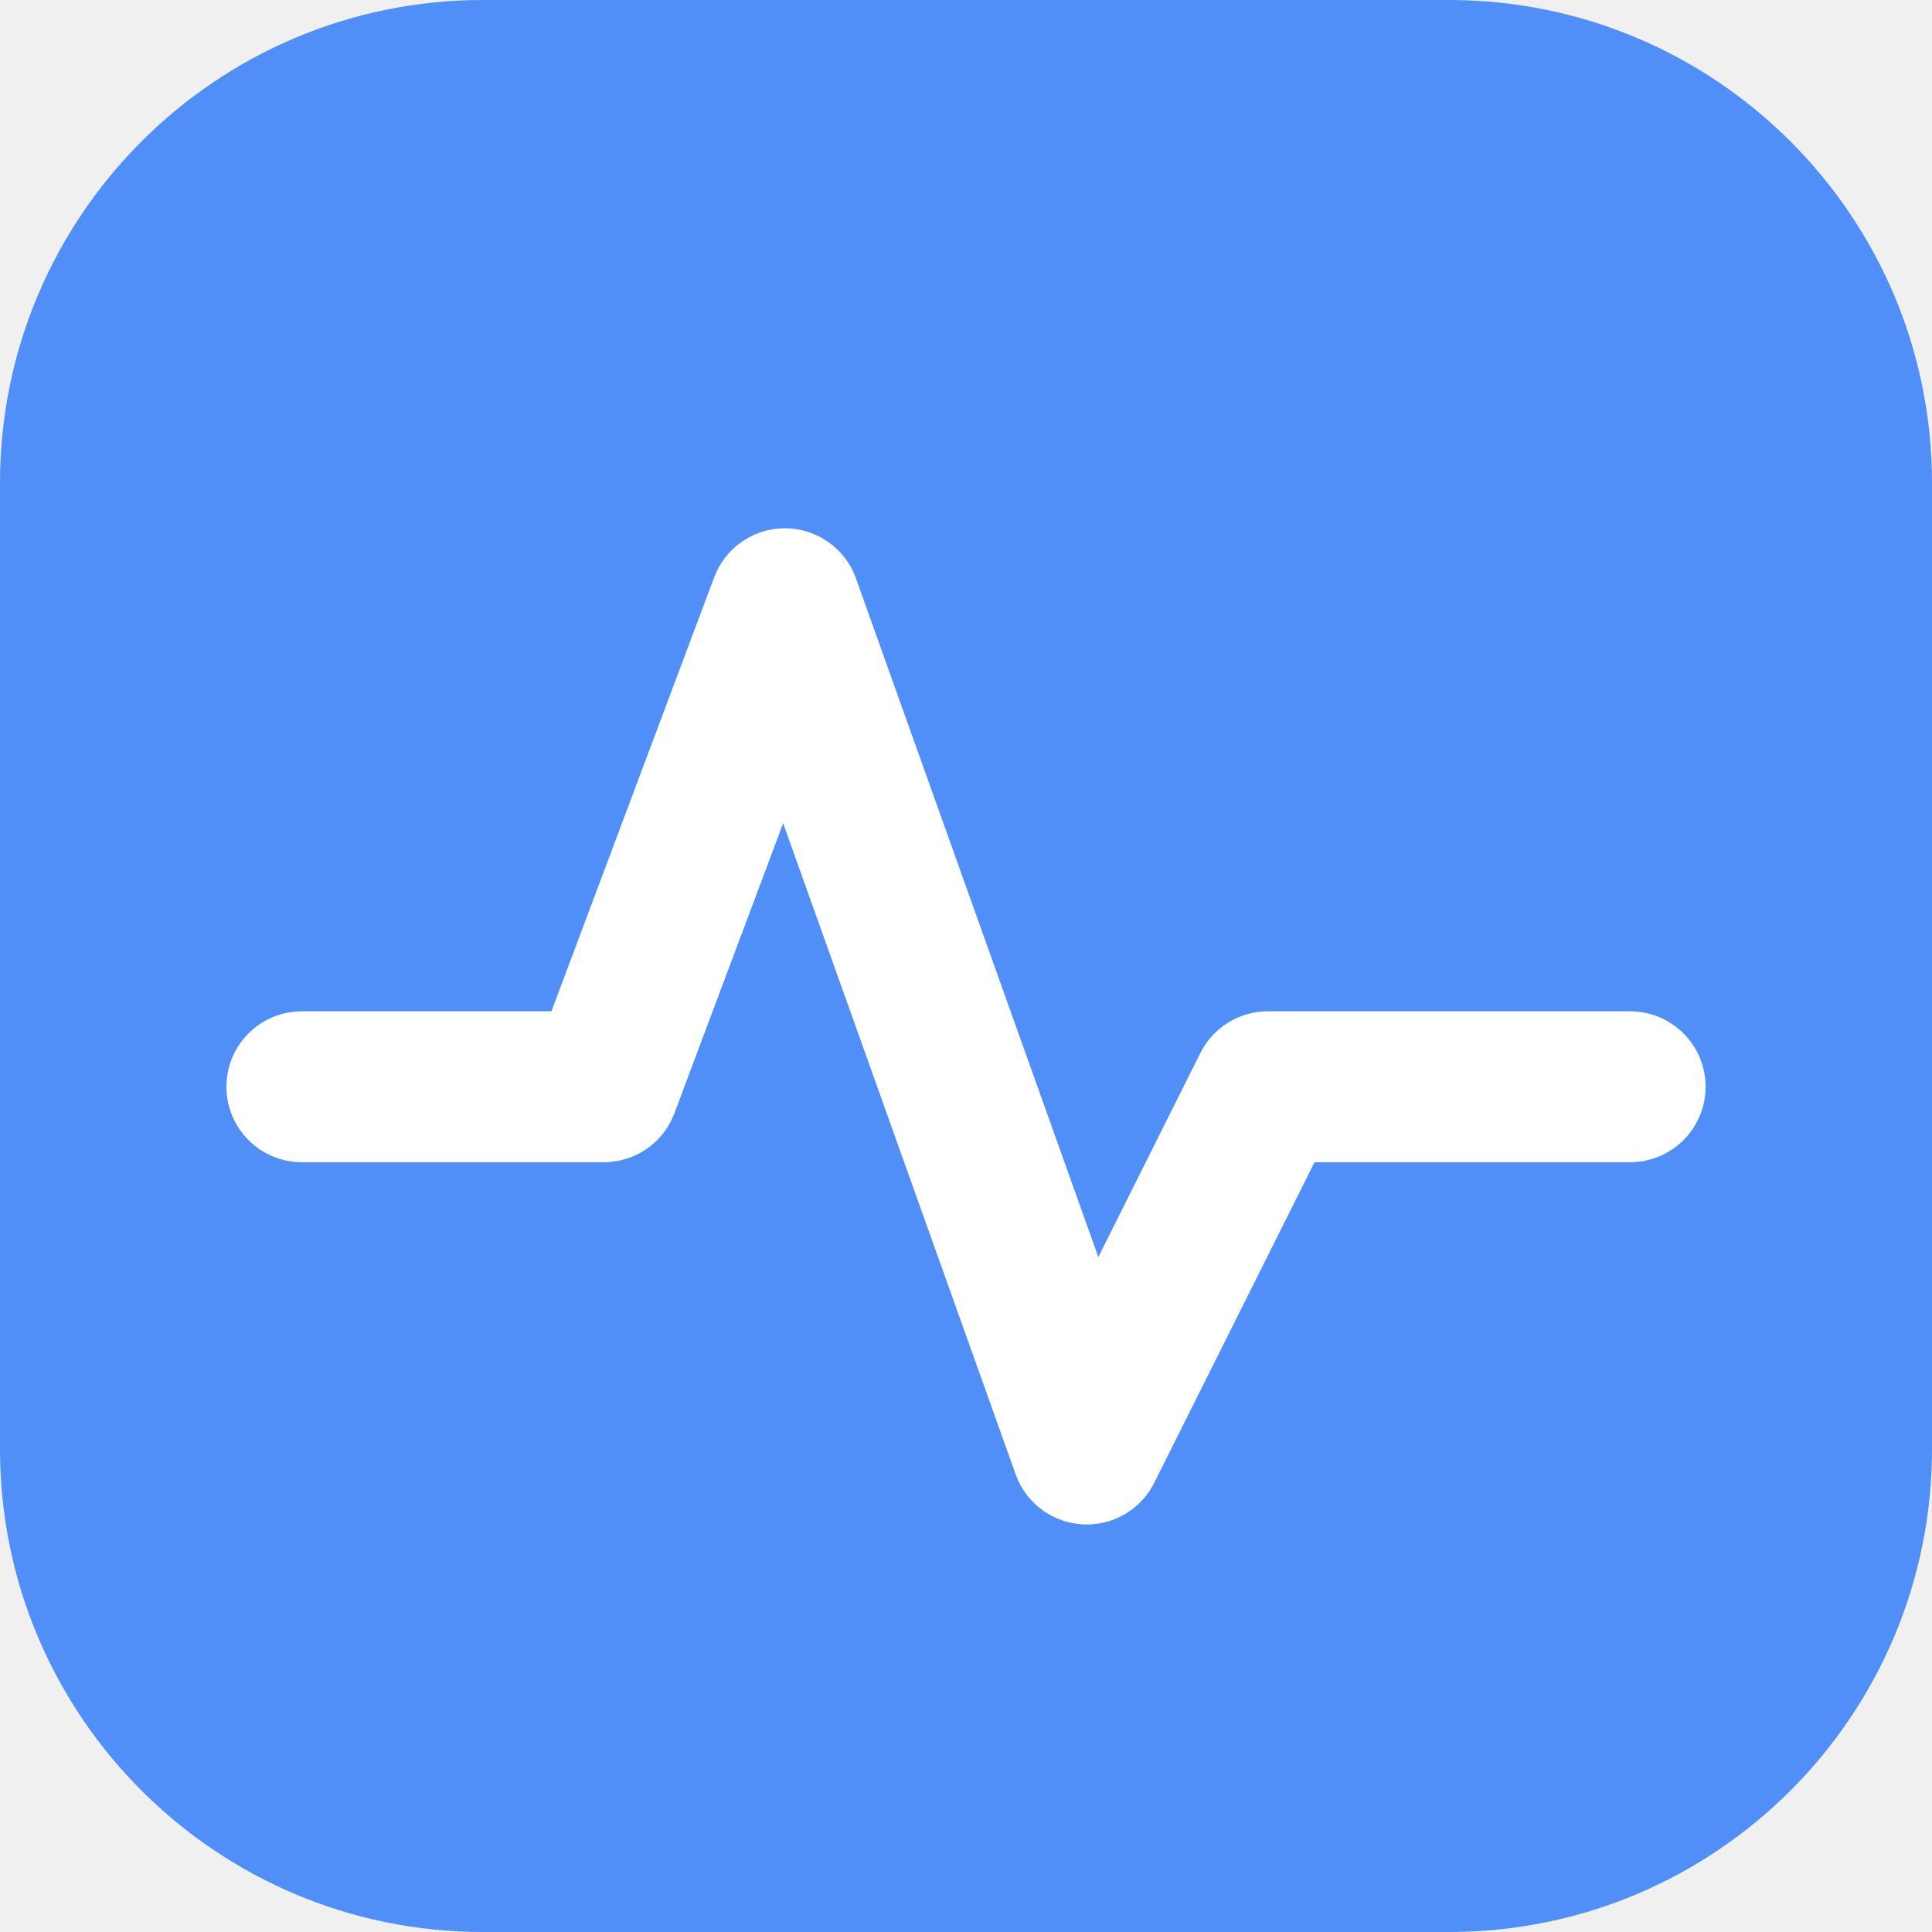
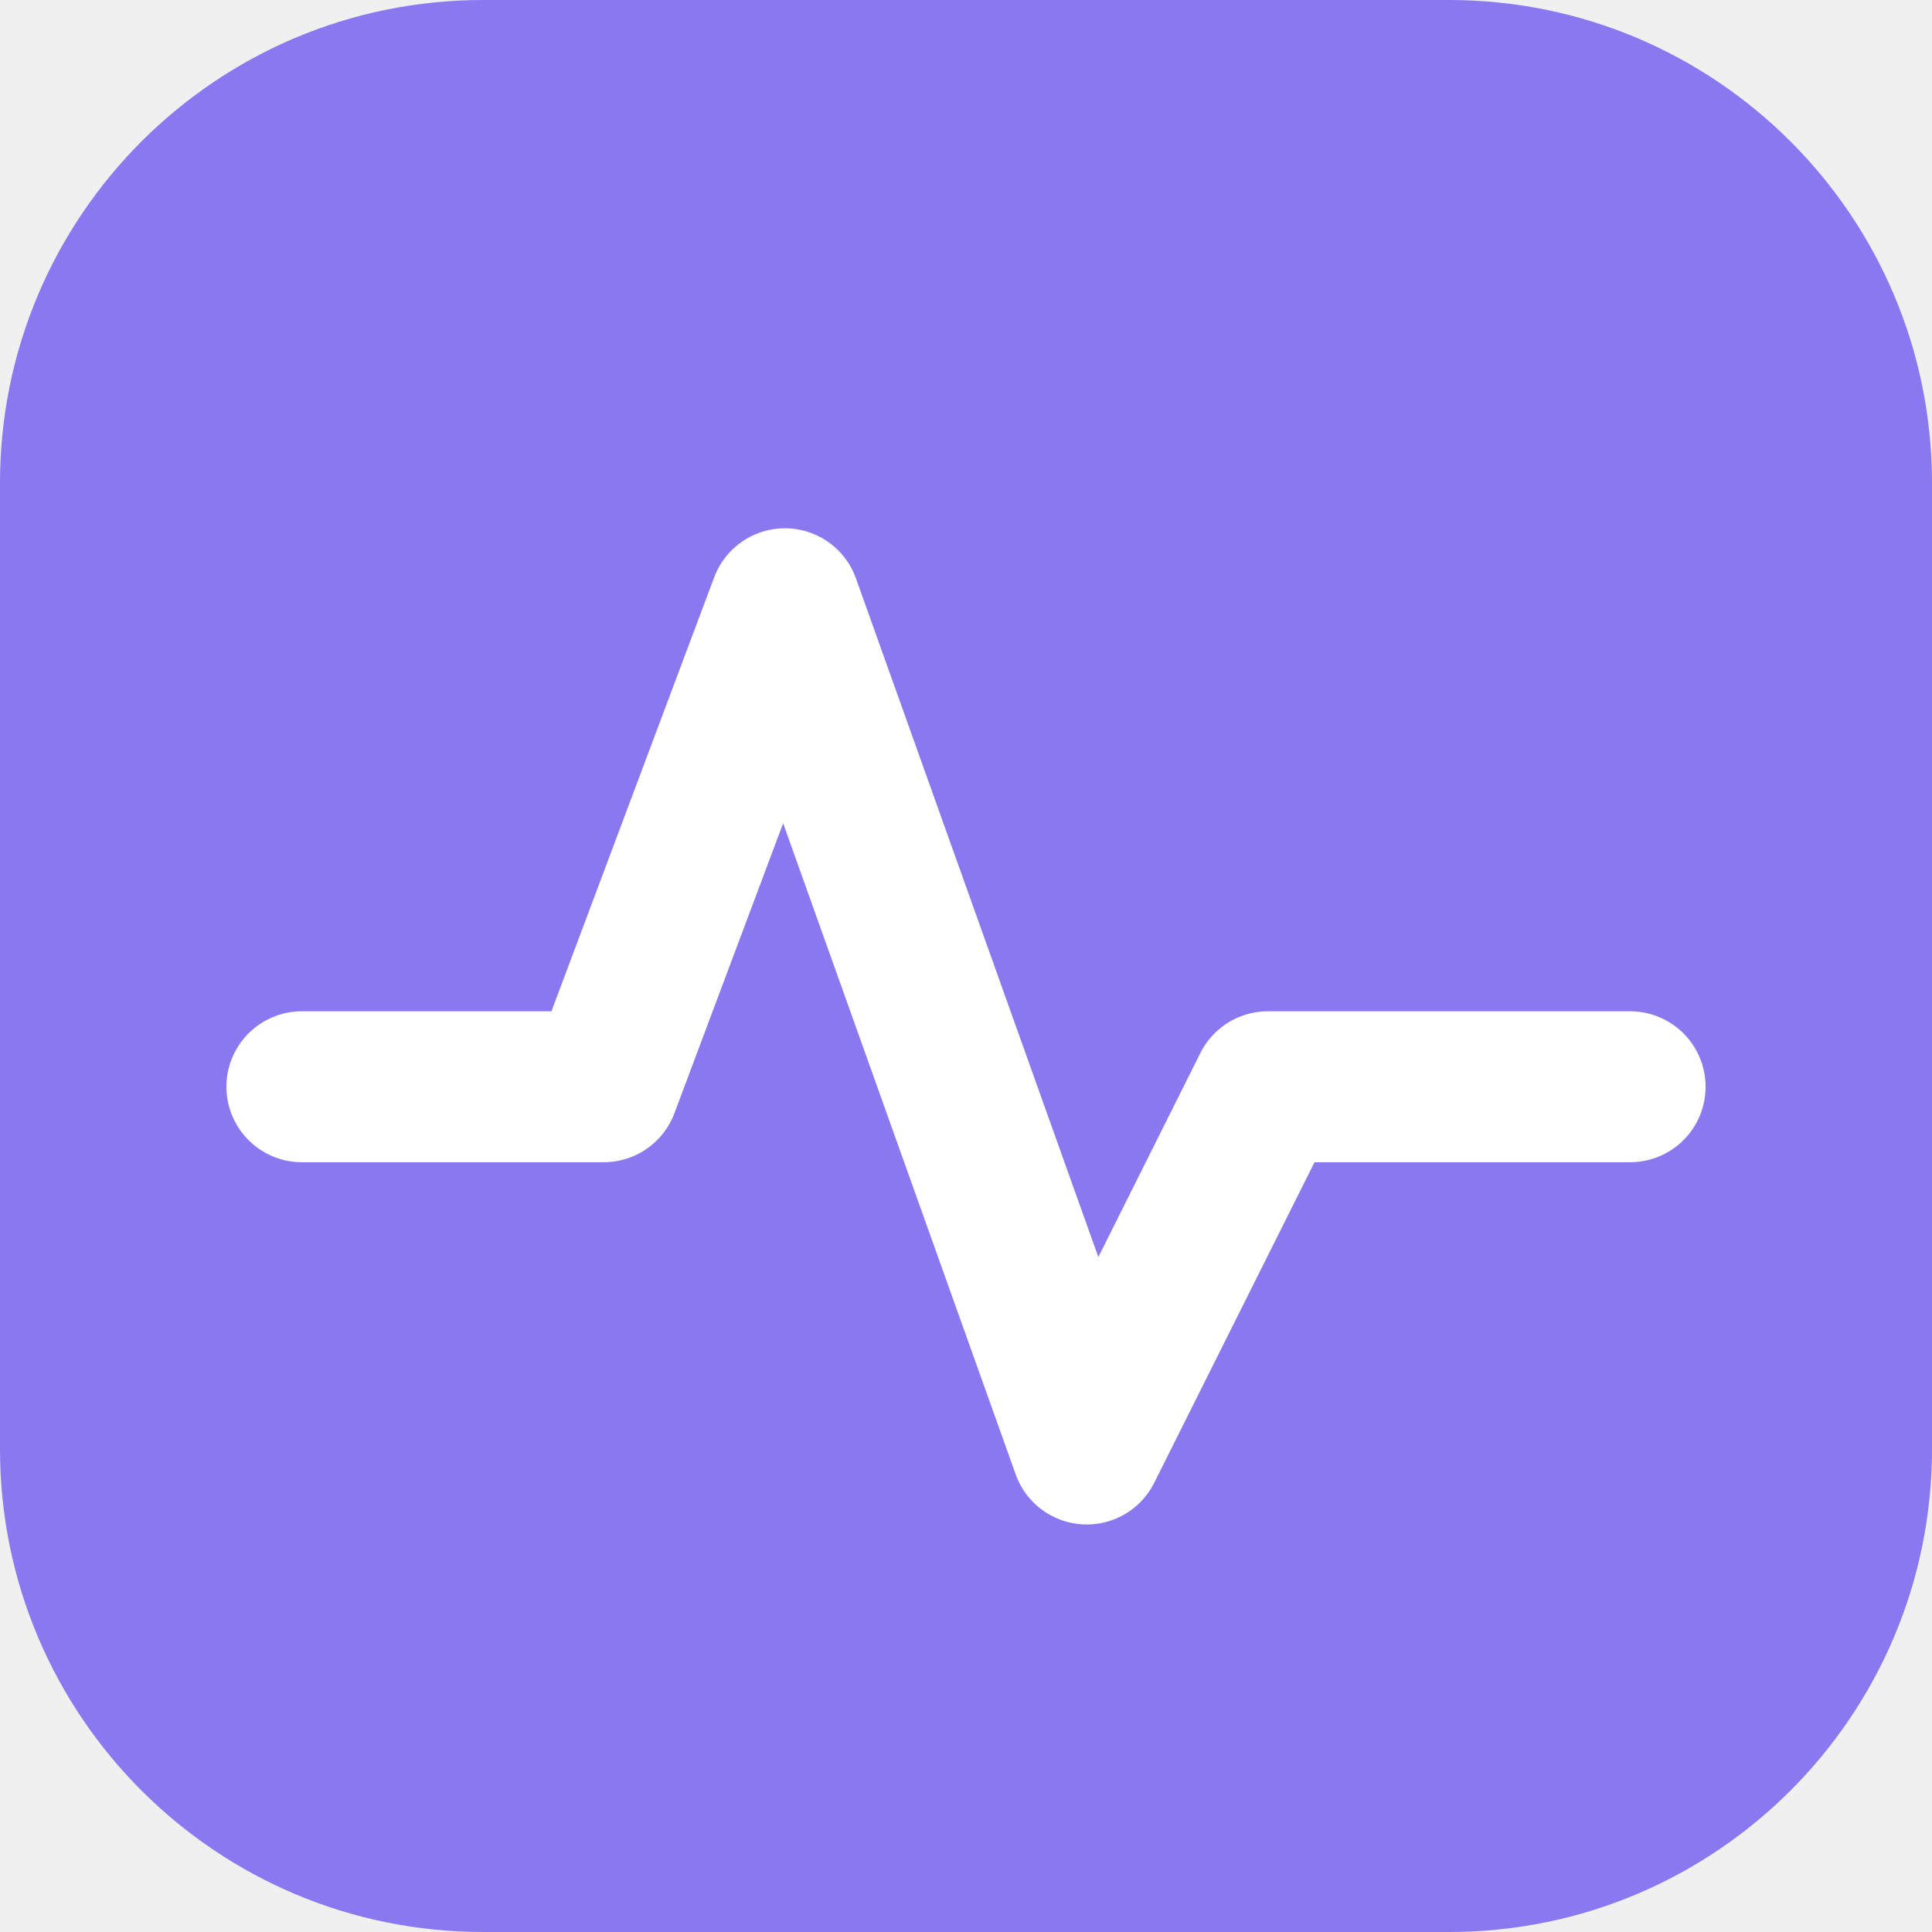
<svg xmlns="http://www.w3.org/2000/svg" viewBox="0 0 32 32">
-   <rect width="32" height="32" rx="8" fill="#4f8ff7" />
+   <rect width="32" height="32" rx="8" fill="#8a78f0" />
  <path d="M5 18h5l3-8 5 14 3-6h6" fill="none" stroke="#fff" stroke-width="2.5" stroke-linecap="round" stroke-linejoin="round" />
</svg>
